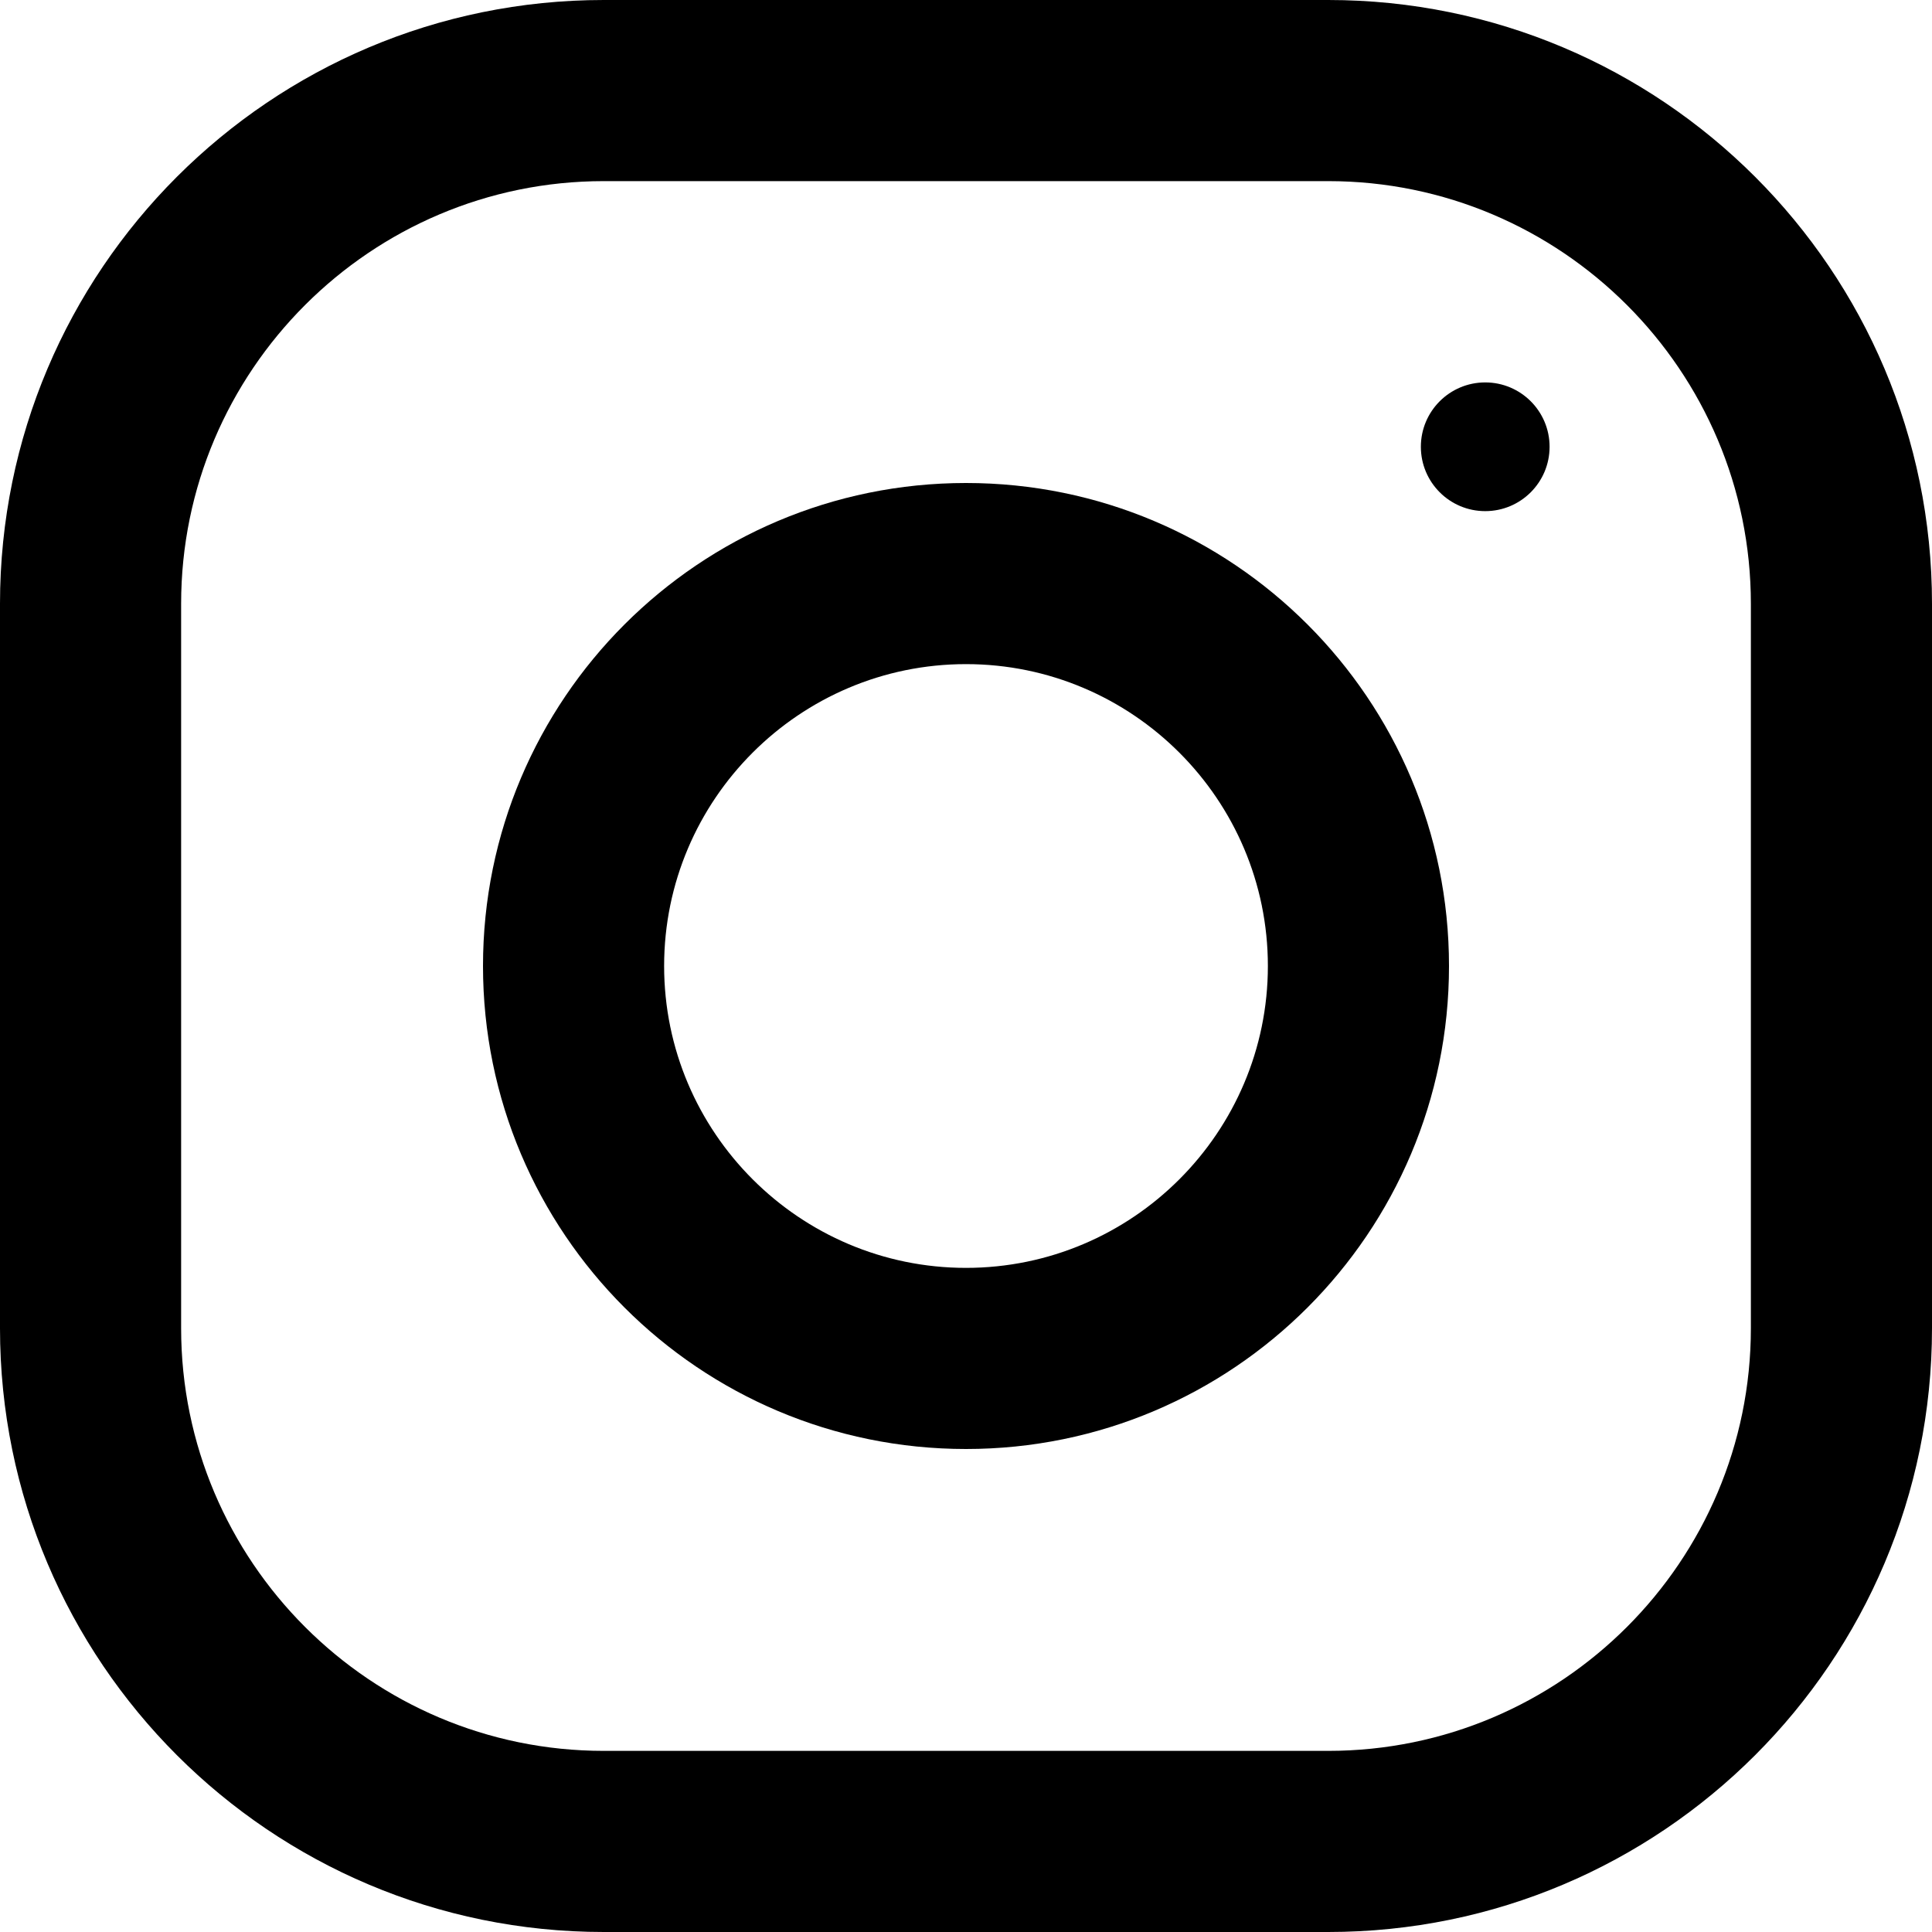
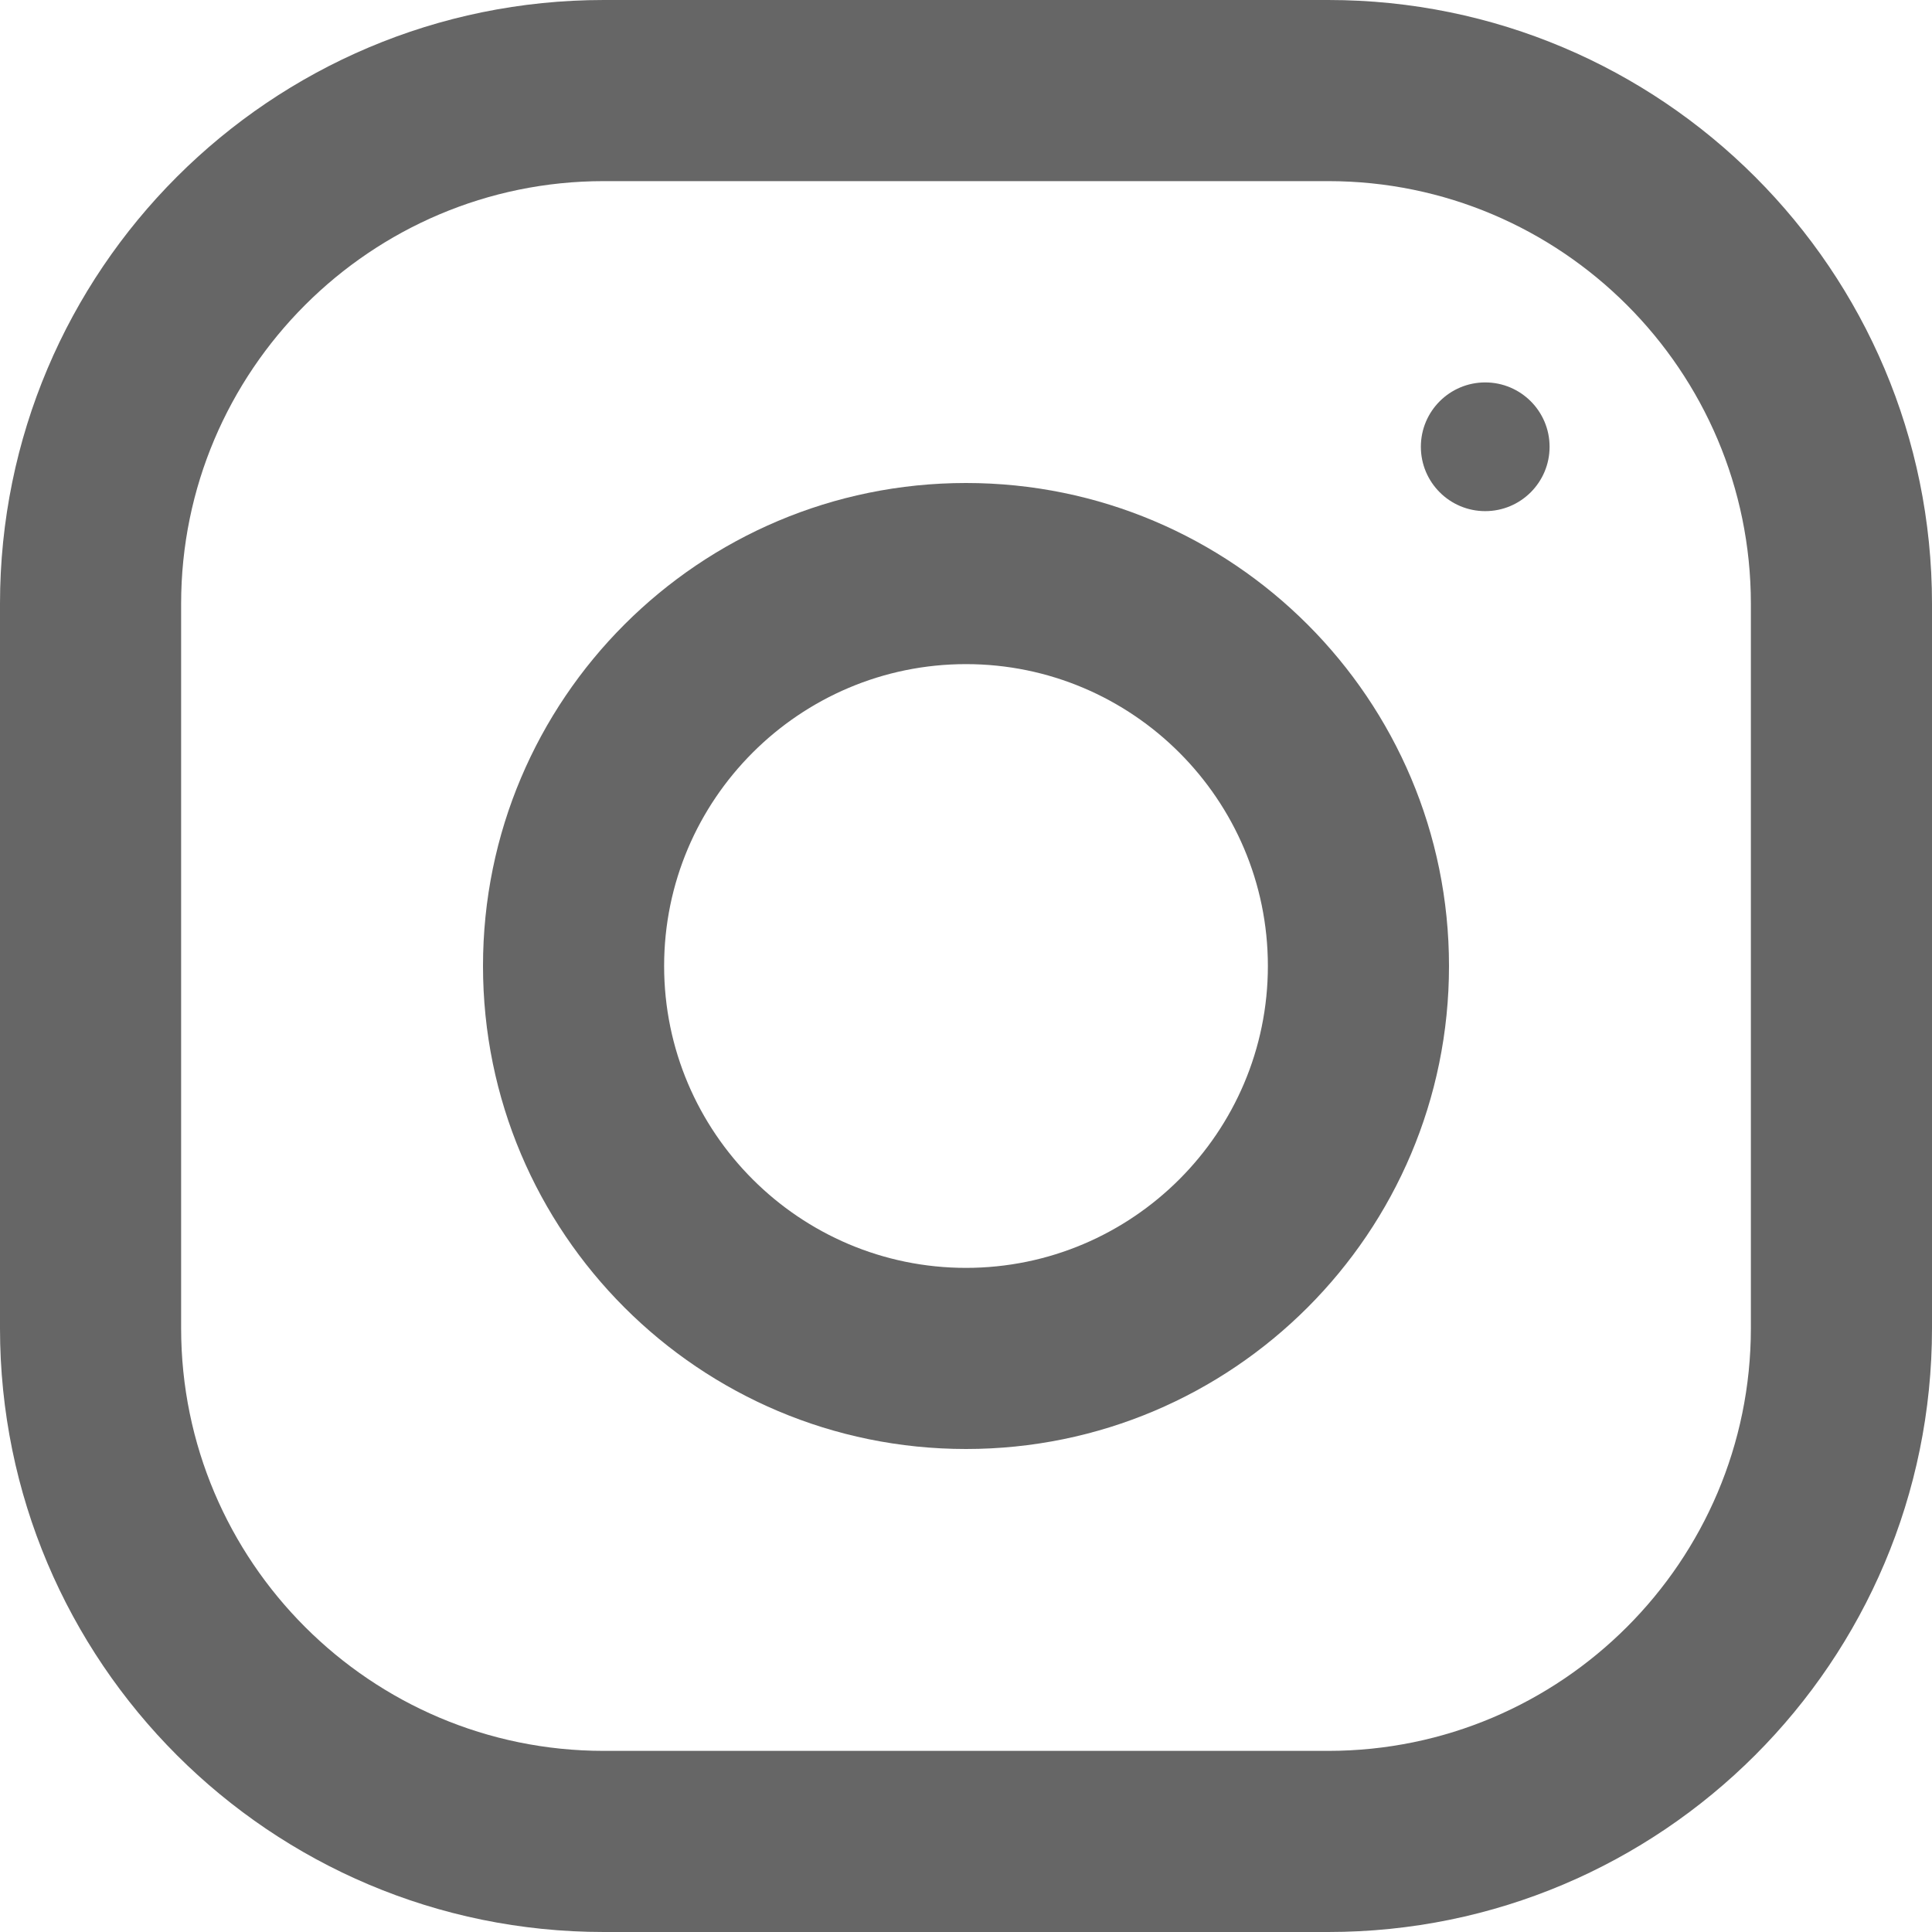
- <svg xmlns="http://www.w3.org/2000/svg" version="1.1" id="Capa_1" x="0px" y="0px" viewBox="0 0 512 512" style="enable-background:new 0 0 512 512;" xml:space="preserve">
+ <svg xmlns="http://www.w3.org/2000/svg" version="1.1" id="Capa_1" x="0px" y="0px" viewBox="0 0 512 512" style="enable-background:new 0 0 512 512;" xml:space="preserve" fill="#666666">
  <g>
    <g>
      <path d="M352,0H160C71.648,0,0,71.648,0,160v192c0,88.352,71.648,160,160,160h192c88.352,0,160-71.648,160-160V160    C512,71.648,440.352,0,352,0z M464,352c0,61.76-50.24,112-112,112H160c-61.76,0-112-50.24-112-112V160C48,98.24,98.24,48,160,48    h192c61.76,0,112,50.24,112,112V352z" />
    </g>
  </g>
  <g>
    <g>
      <path d="M256,128c-70.688,0-128,57.312-128,128s57.312,128,128,128s128-57.312,128-128S326.688,128,256,128z M256,336    c-44.096,0-80-35.904-80-80c0-44.128,35.904-80,80-80s80,35.872,80,80C336,300.096,300.096,336,256,336z" />
    </g>
  </g>
  <g>
    <g>
      <circle cx="393.6" cy="118.4" r="17.056" />
    </g>
  </g>
  <g>
</g>
  <g>
</g>
  <g>
</g>
  <g>
</g>
  <g>
</g>
  <g>
</g>
  <g>
</g>
  <g>
</g>
  <g>
</g>
  <g>
</g>
  <g>
</g>
  <g>
</g>
  <g>
</g>
  <g>
</g>
  <g>
</g>
</svg>
